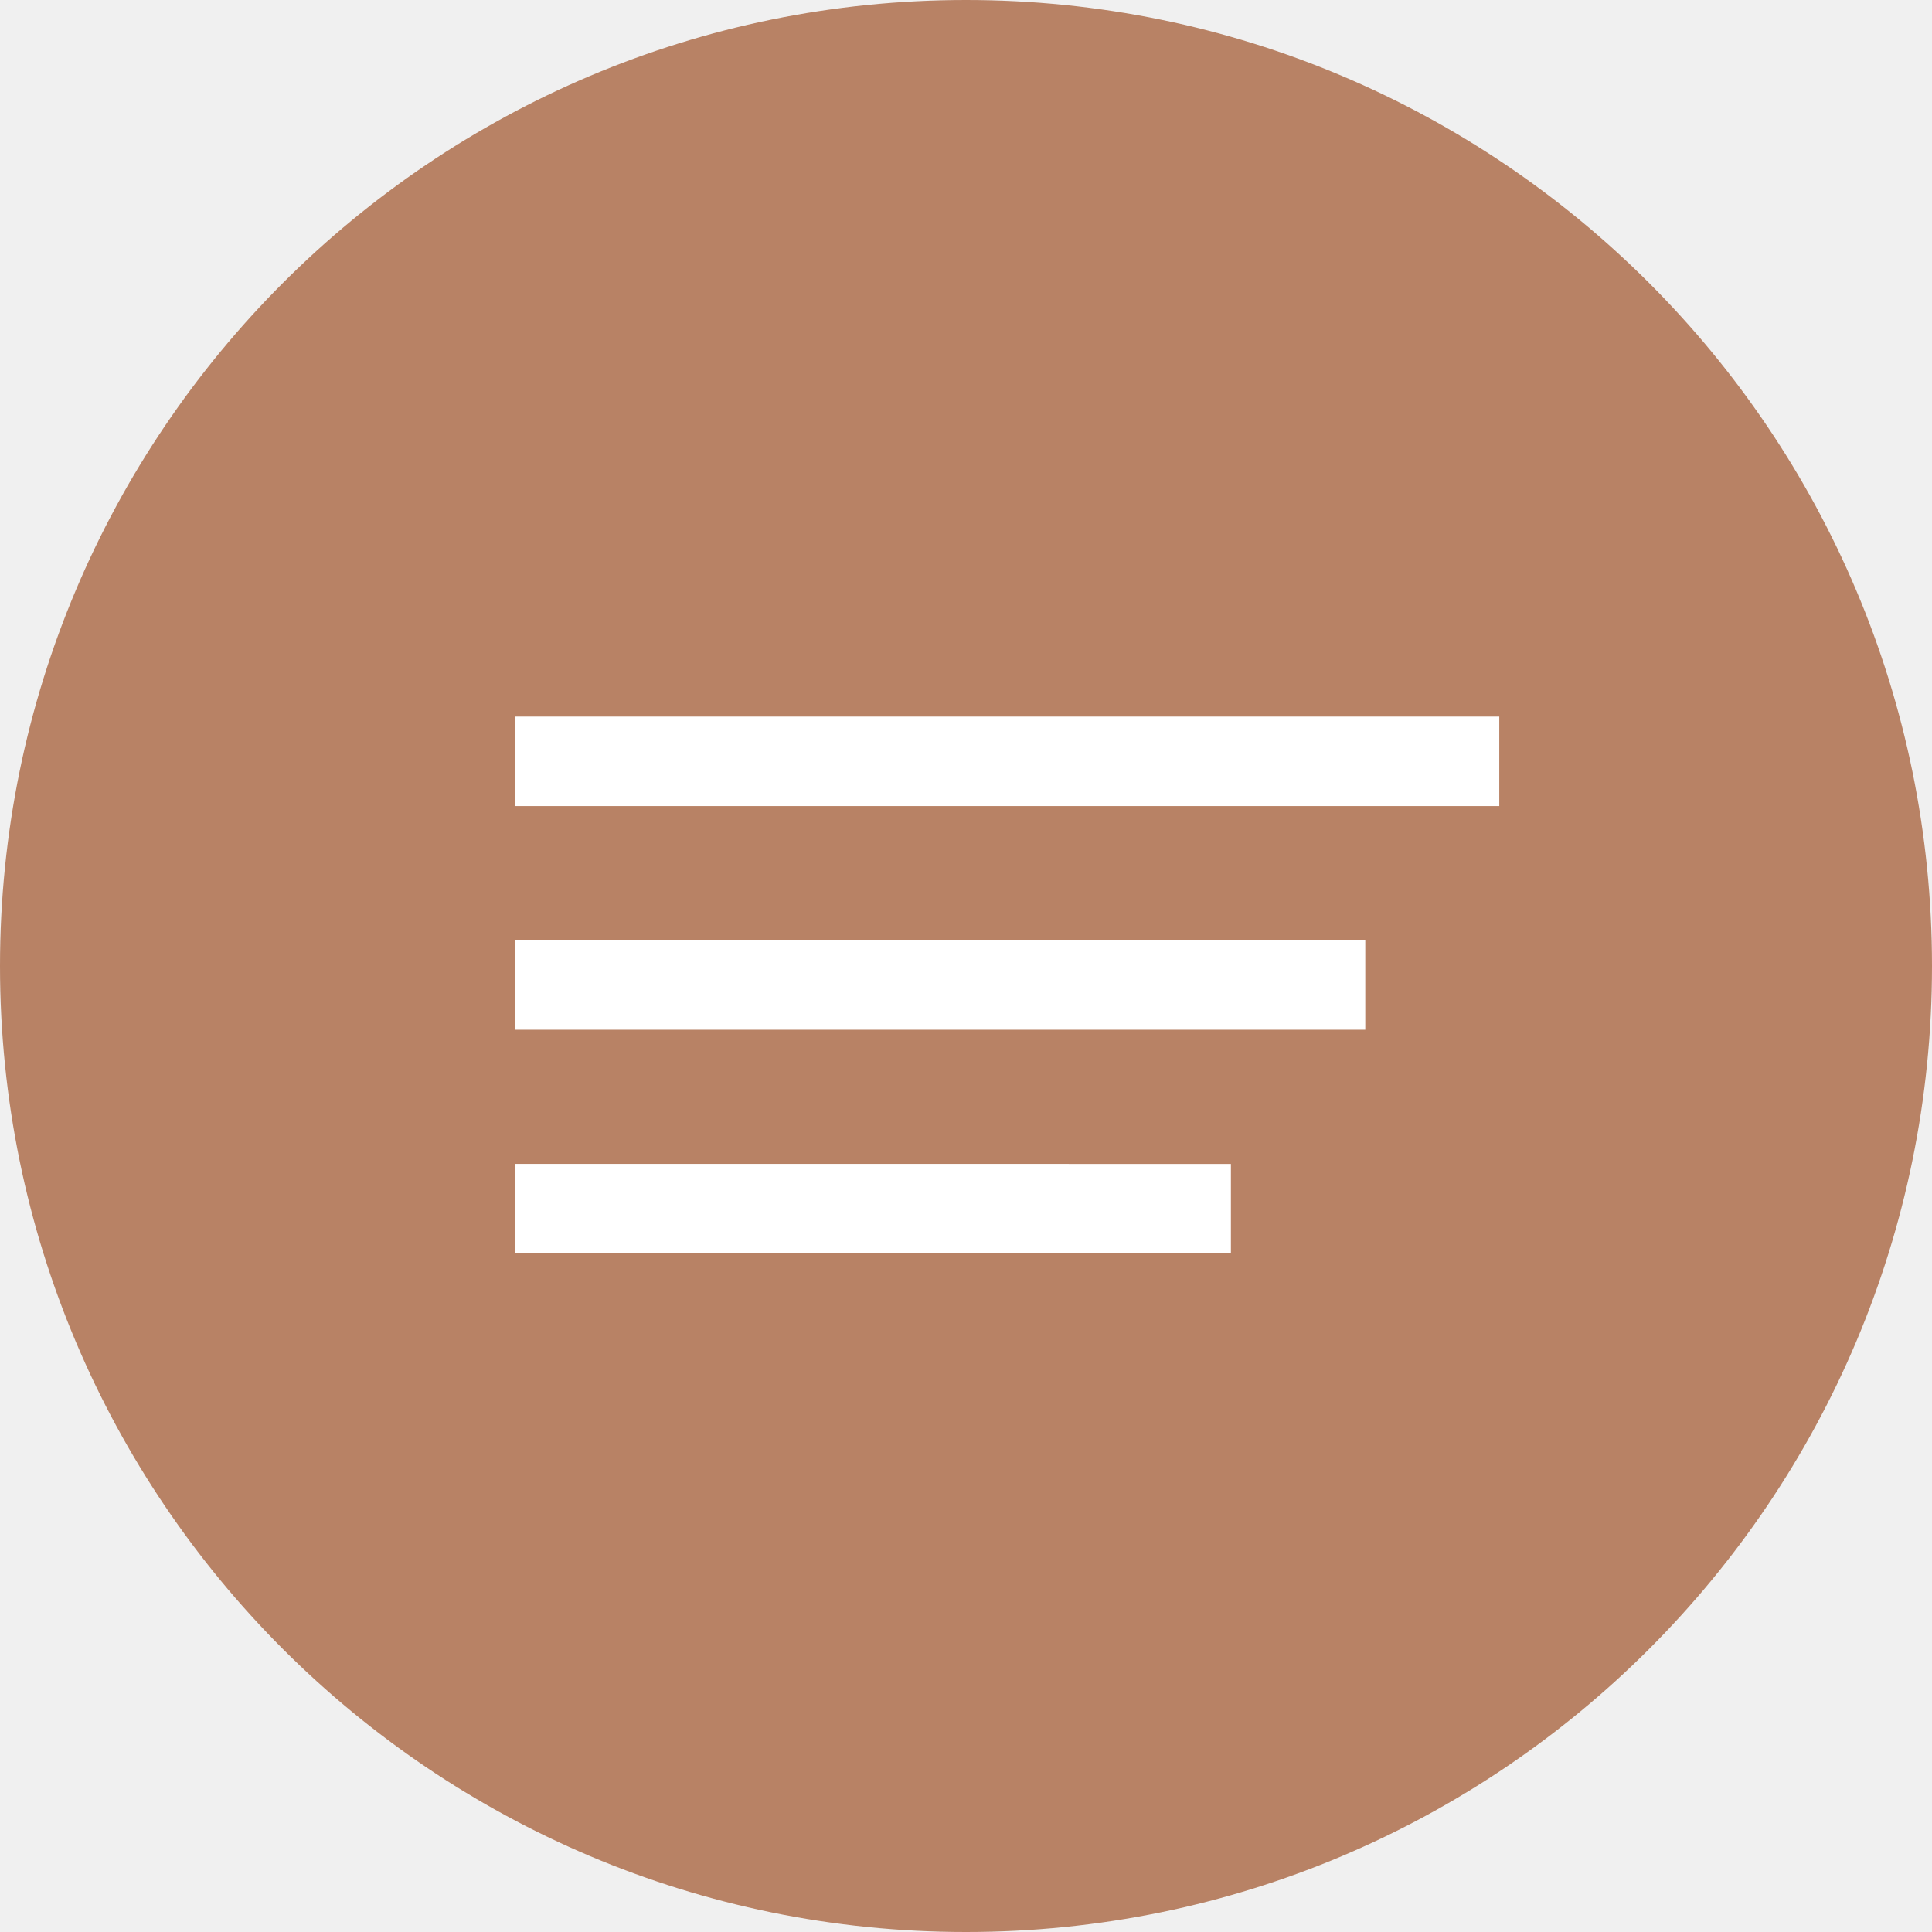
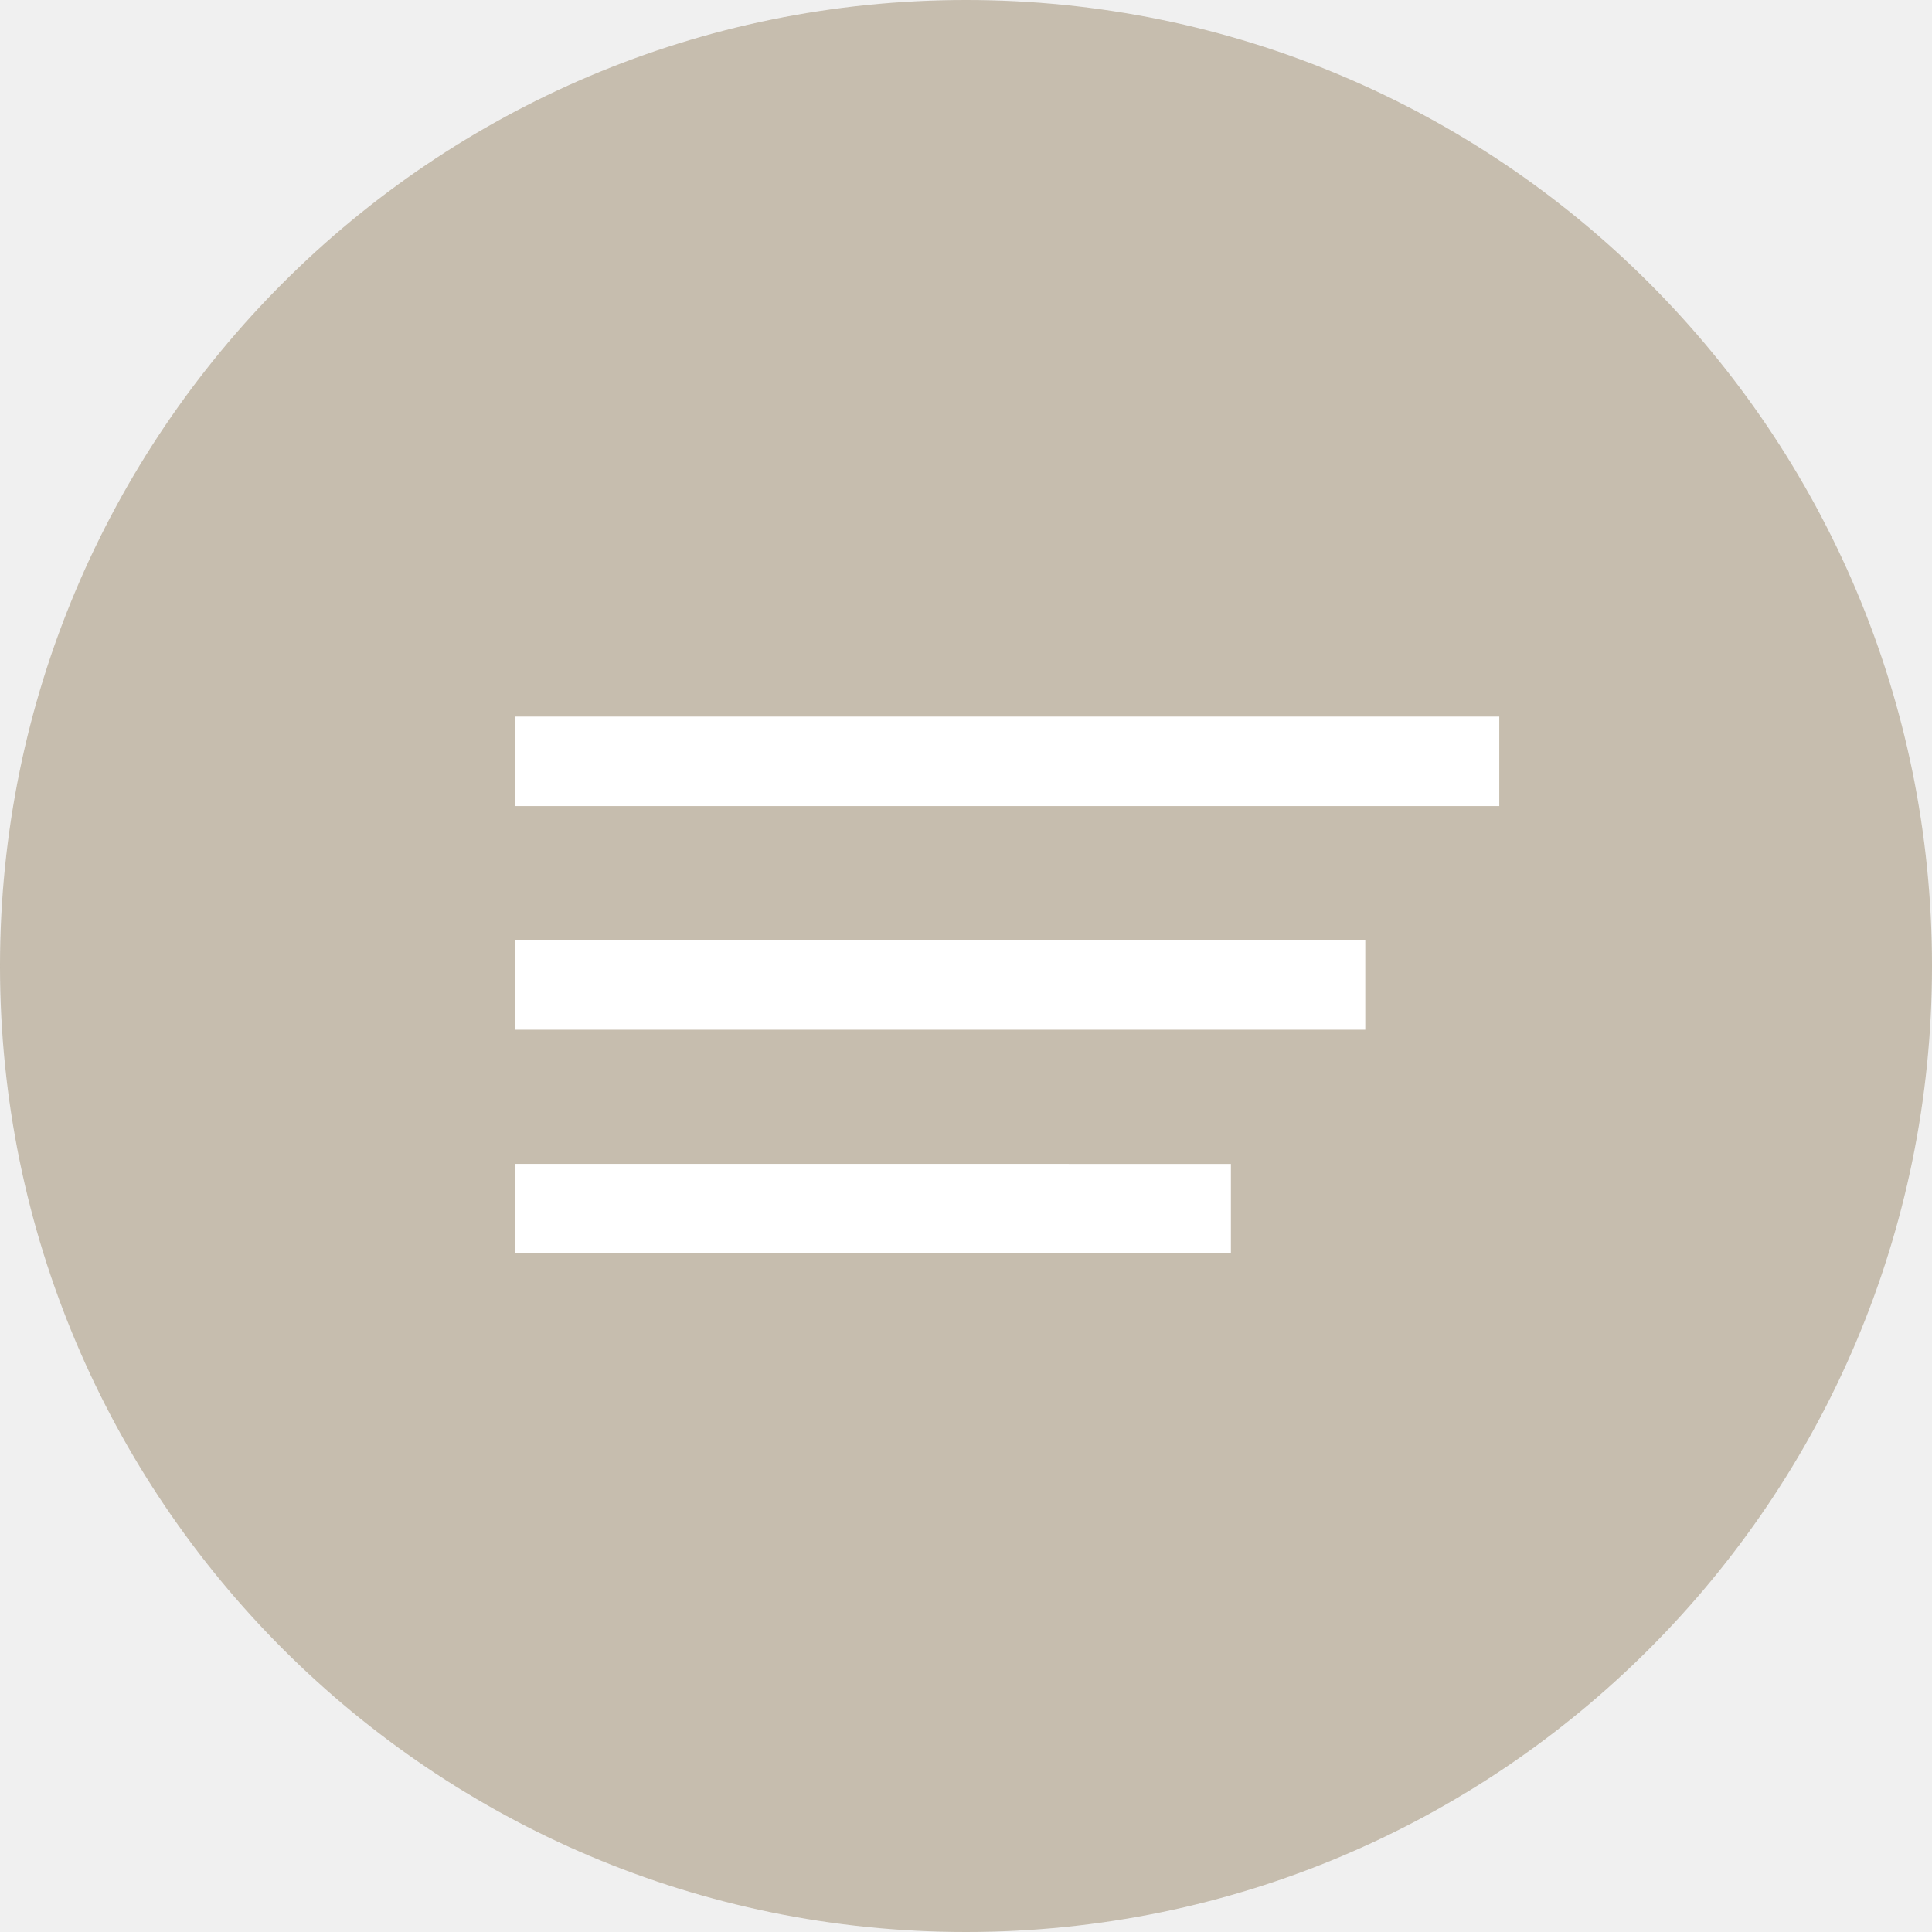
<svg xmlns="http://www.w3.org/2000/svg" width="45" height="45" viewBox="0 0 45 45">
  <g id="Gruppe_162" data-name="Gruppe 162" transform="translate(-32 -265)">
-     <circle id="Ellipse_374" data-name="Ellipse 374" cx="22.5" cy="22.5" r="22.5" transform="translate(32 265)" fill="#b88265" />
+     <circle id="Ellipse_374" data-name="Ellipse 374" cx="22.5" cy="22.5" r="22.5" transform="translate(32 265)" fill="#AE9F87A2" />
    <path id="icons8-sorting" d="M5,5V7.084H27.921V5Zm0,5.209v2.084H24.8V10.209Zm0,5.209V17.5H21.67V15.419Z" transform="translate(39 276.691)" fill="#fff" />
  </g>
</svg>
